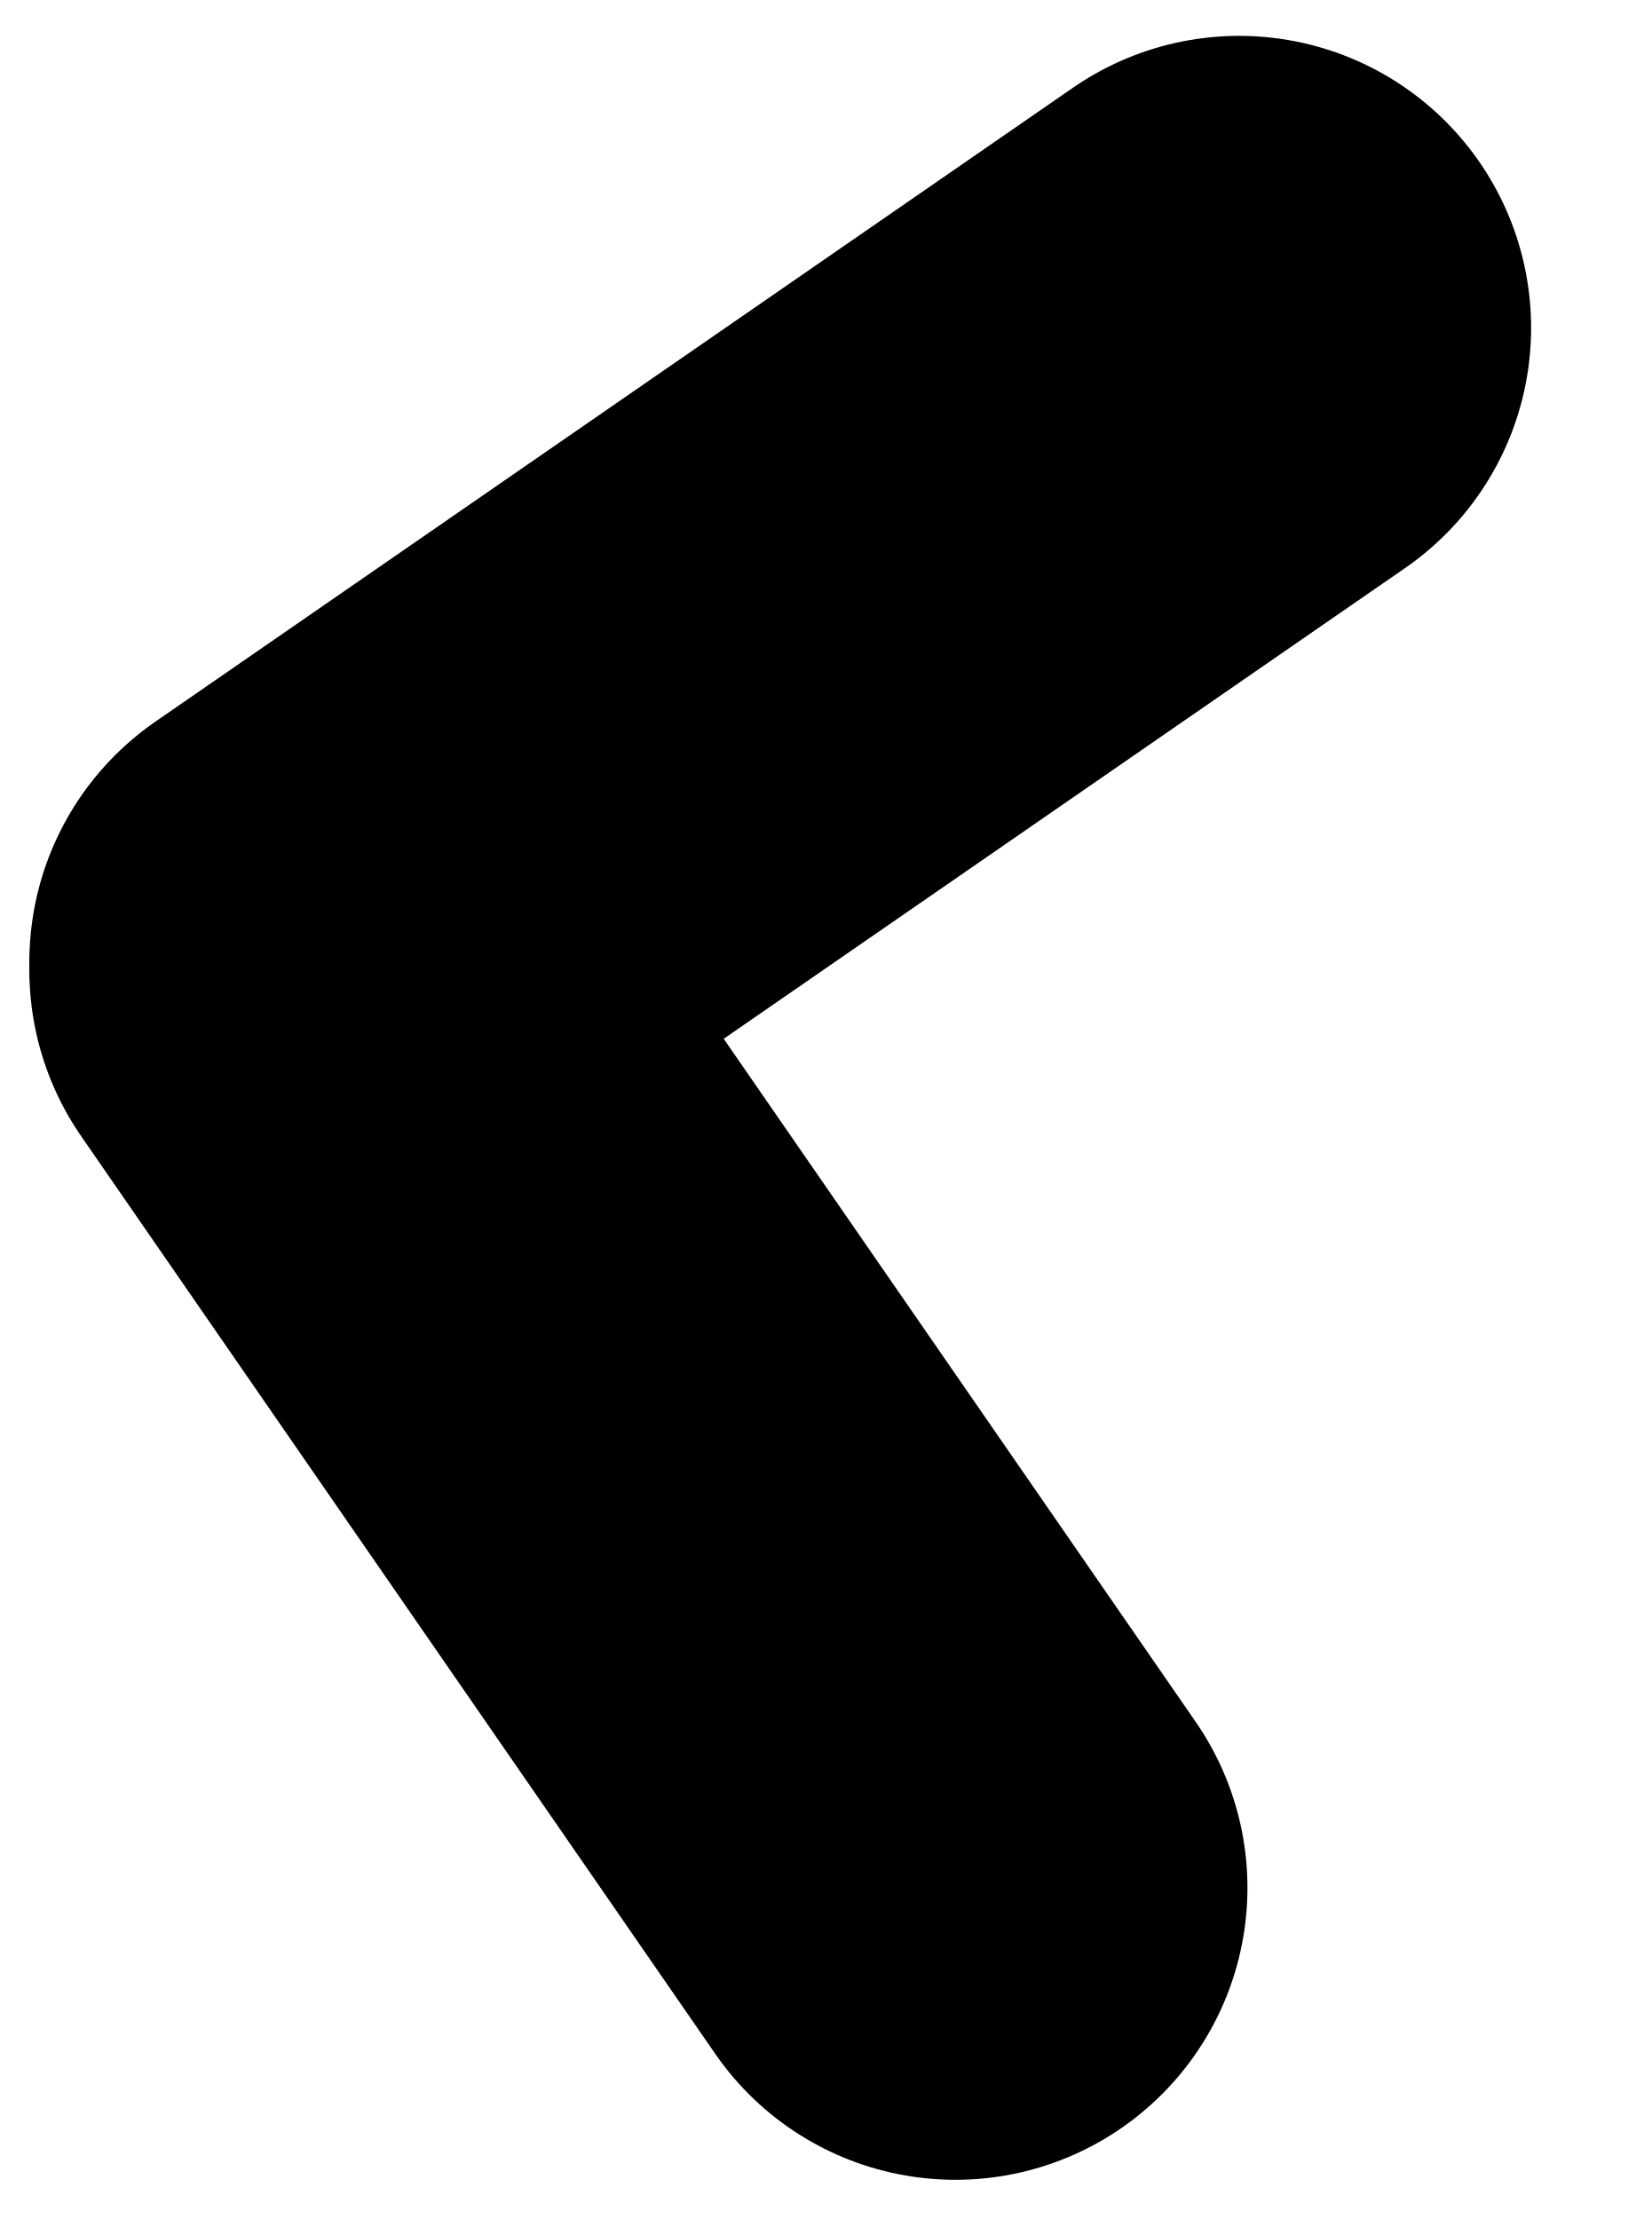
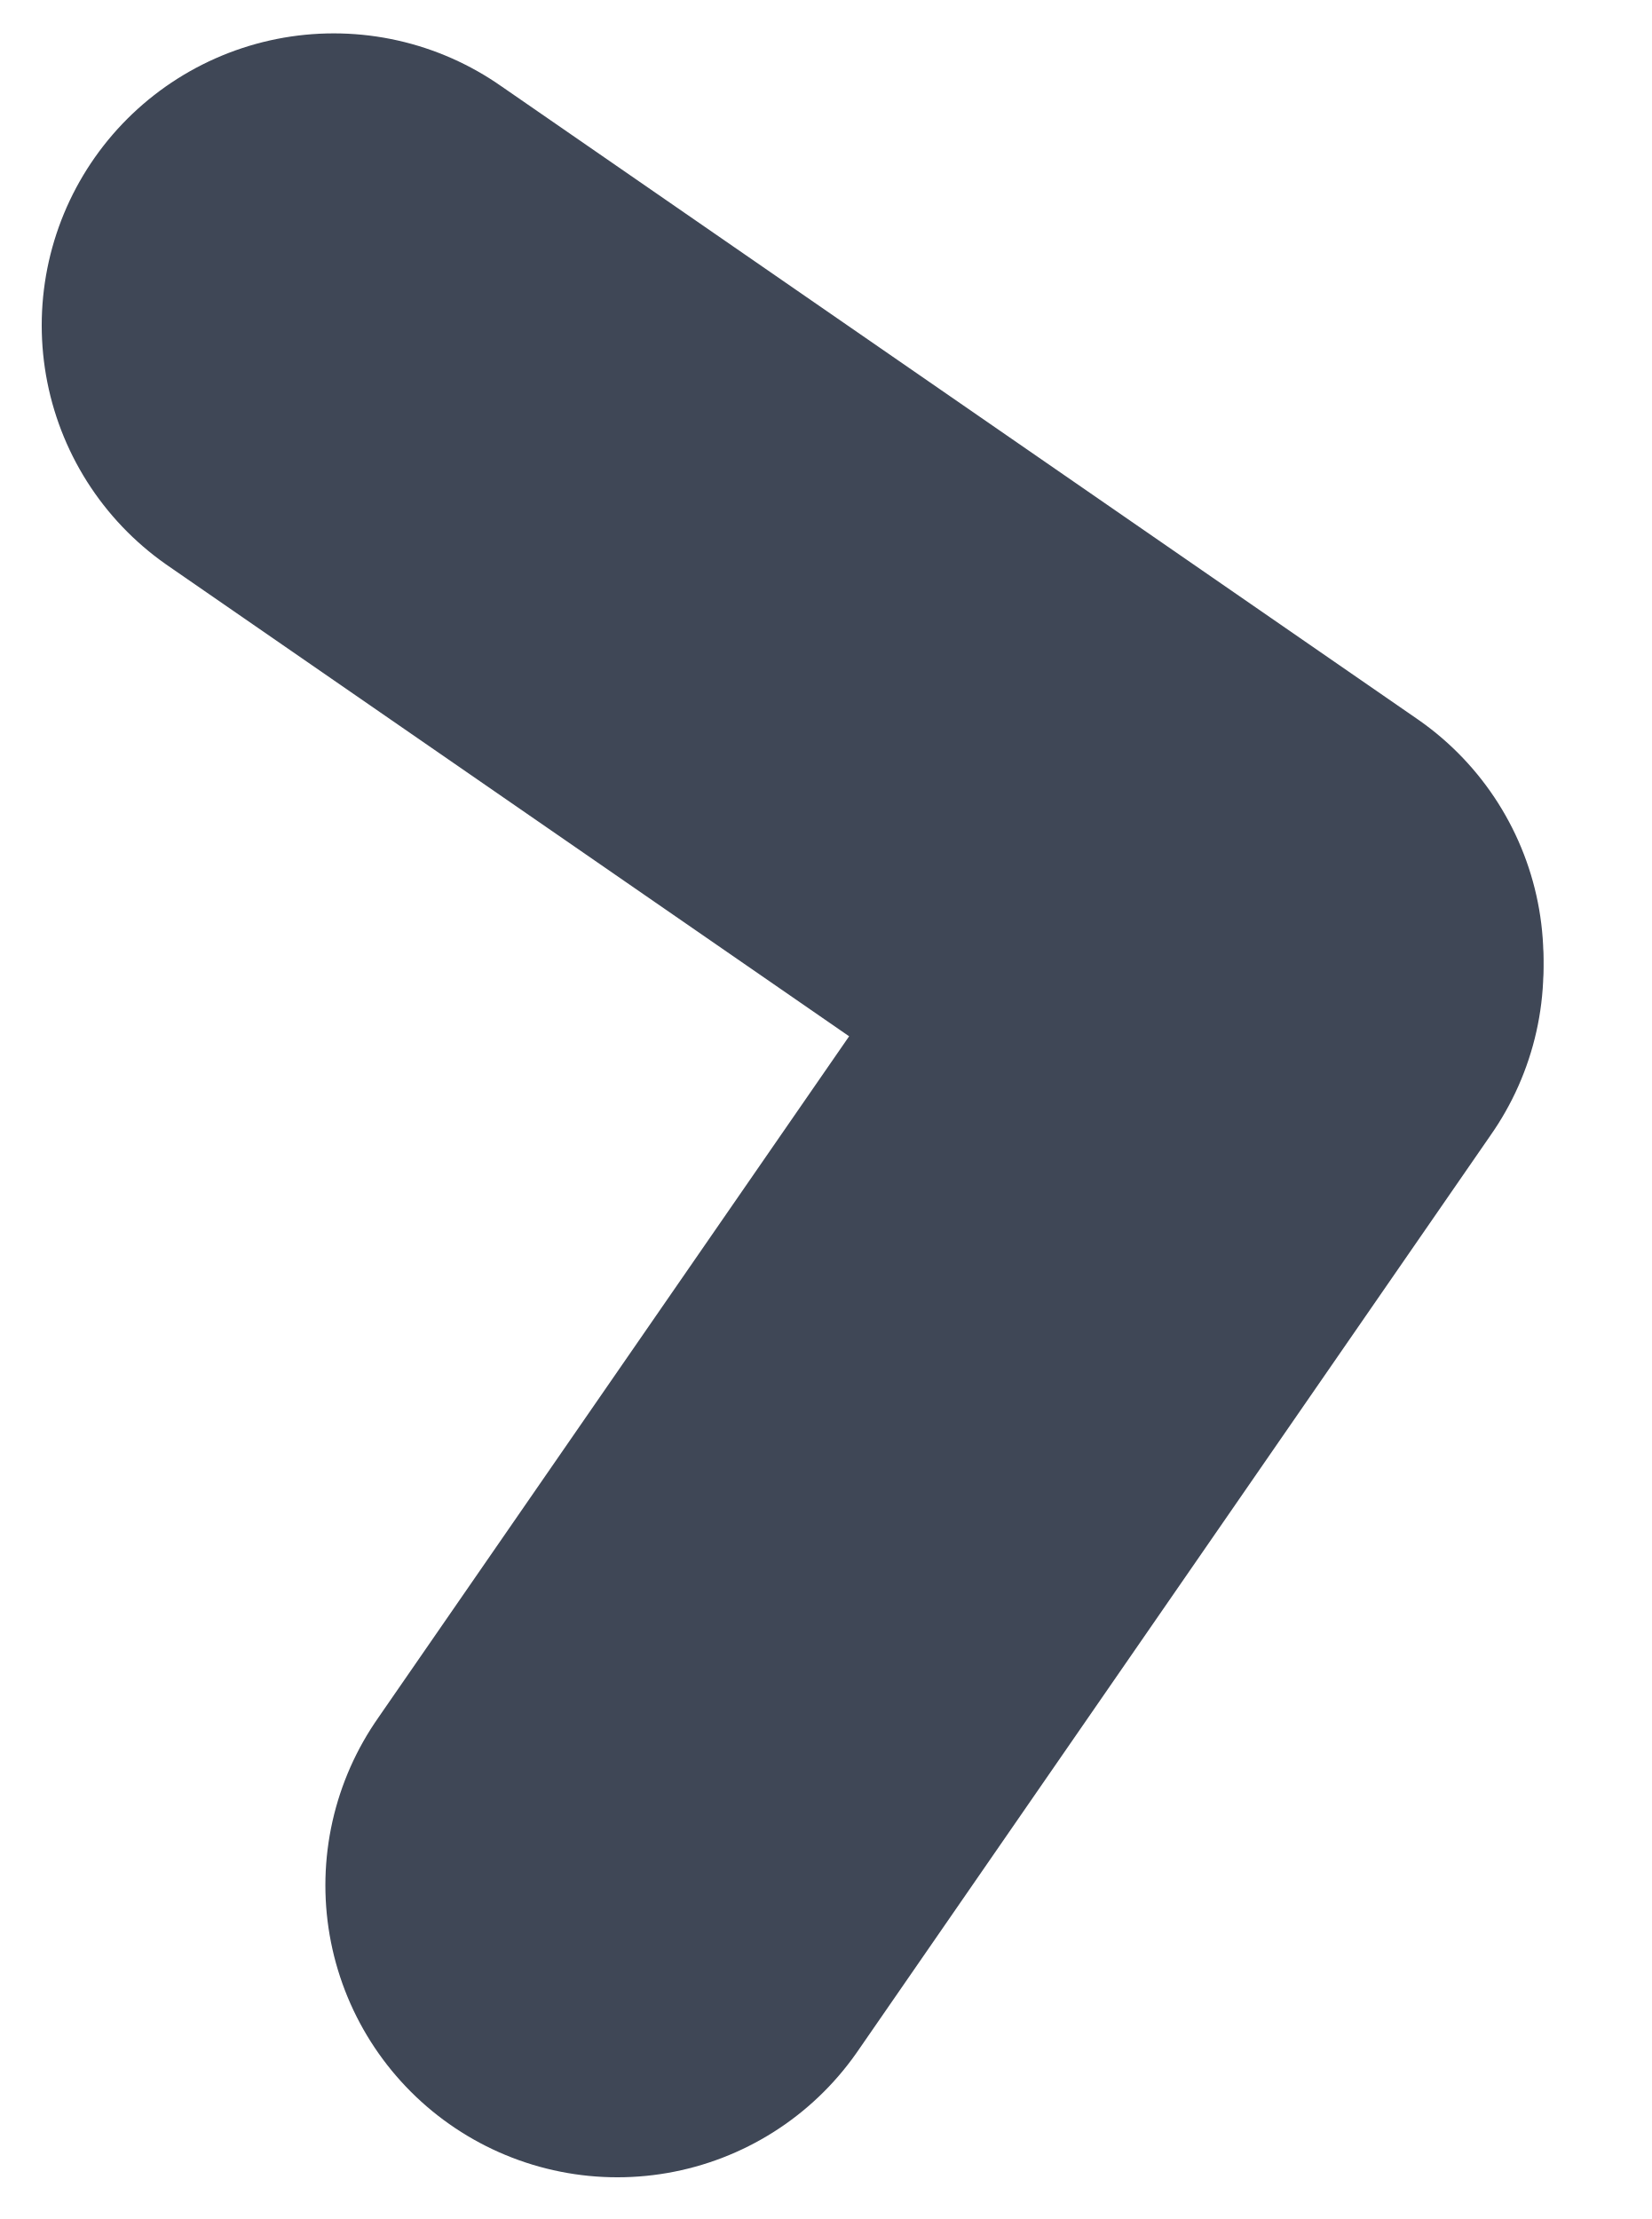
<svg xmlns="http://www.w3.org/2000/svg" version="1.1" id="Layer_1" x="0px" y="0px" viewBox="0 0 99 133" style="enable-background:new 0 0 99 133;" xml:space="preserve">
  <style type="text/css">
- 	.st0{fill:none;stroke:#000000;stroke-width:35;stroke-linecap:round;stroke-miterlimit:10;}
+ 	.st0{fill:none;stroke:#3F4756;stroke-width:35;stroke-linecap:round;stroke-miterlimit:10;}
</style>
  <g>
    <g>
-       <line class="st0" x1="-233" y1="15.5" x2="-178" y2="53.5" />
+       <line class="st0" x1="20" y1="19.5" x2="75" y2="57.5" />
    </g>
    <g>
      <g>
-         <line class="st0" x1="-178" y1="54" x2="-216" y2="109" />
+         <line class="st0" x1="75" y1="58" x2="37" y2="113" />
      </g>
    </g>
  </g>
  <g>
    <g>
-       <line class="st0" x1="74.26" y1="19.65" x2="19.26" y2="57.65" />
+       <line class="st0" x1="327.26" y1="23.65" x2="272.26" y2="61.65" />
    </g>
    <g>
      <g>
-         <line class="st0" x1="19.26" y1="58.15" x2="57.26" y2="113.15" />
+         <line class="st0" x1="272.26" y1="62.15" x2="310.26" y2="117.15" />
      </g>
    </g>
  </g>
</svg>
